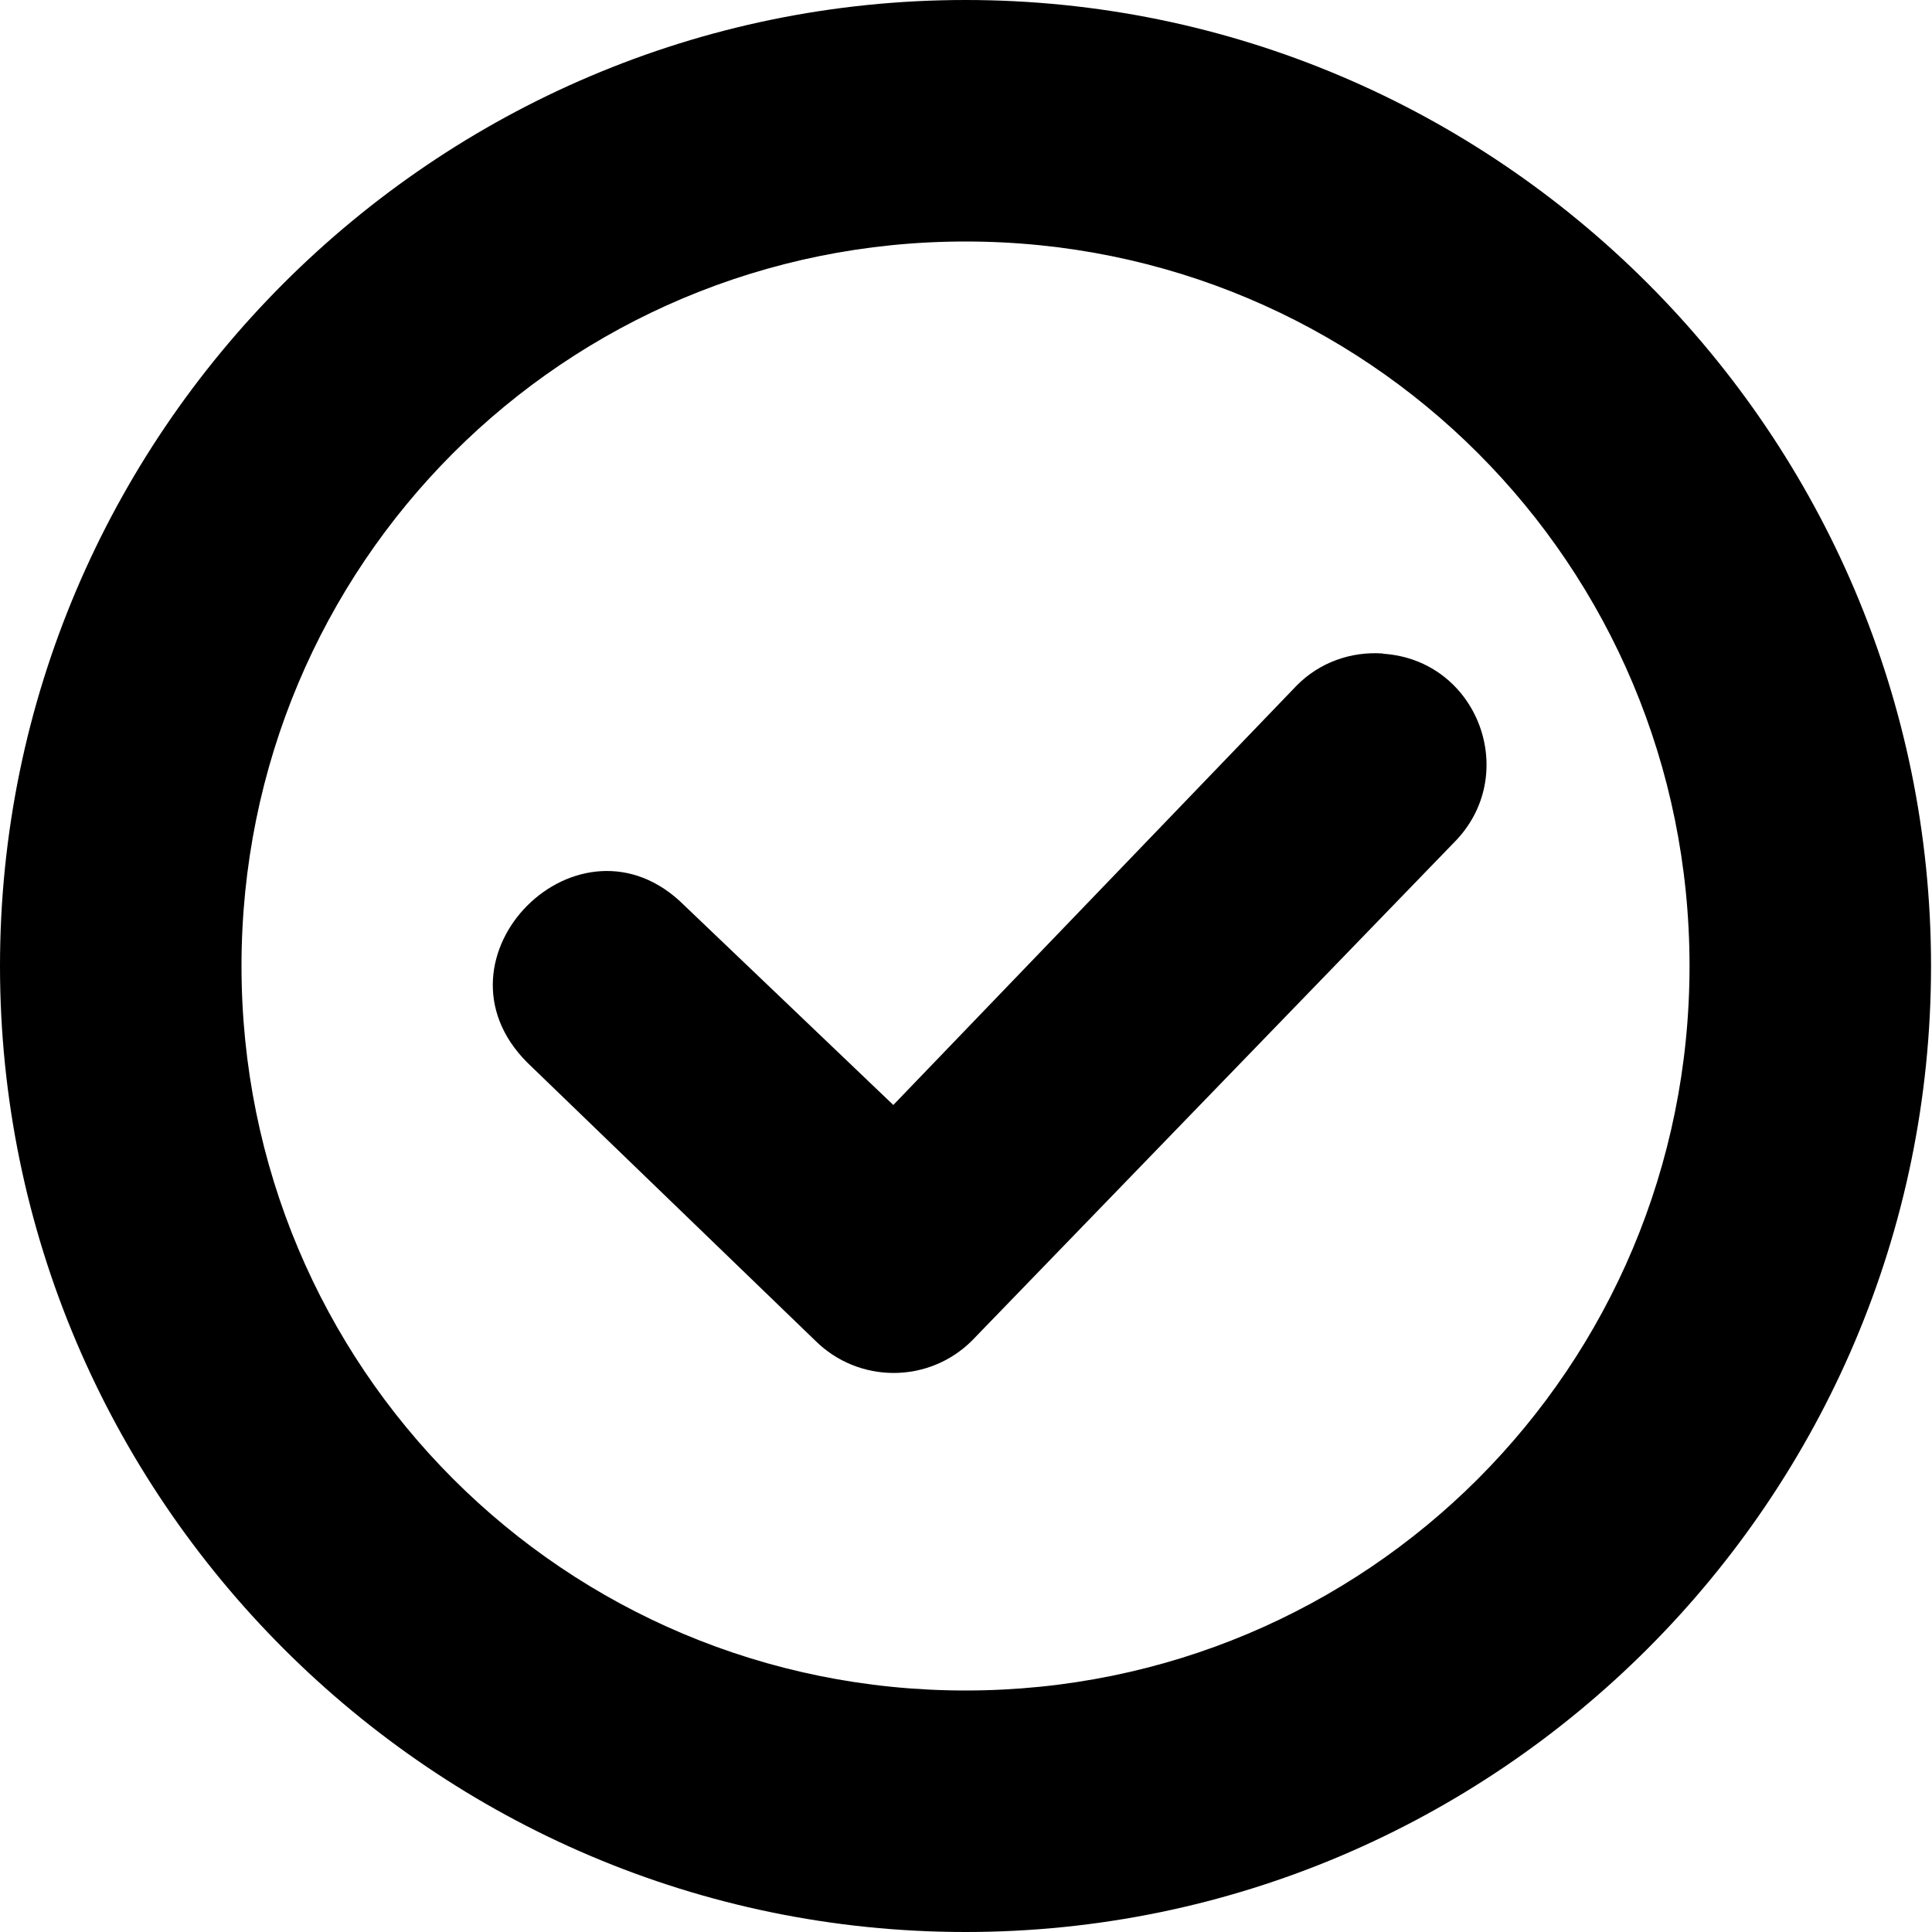
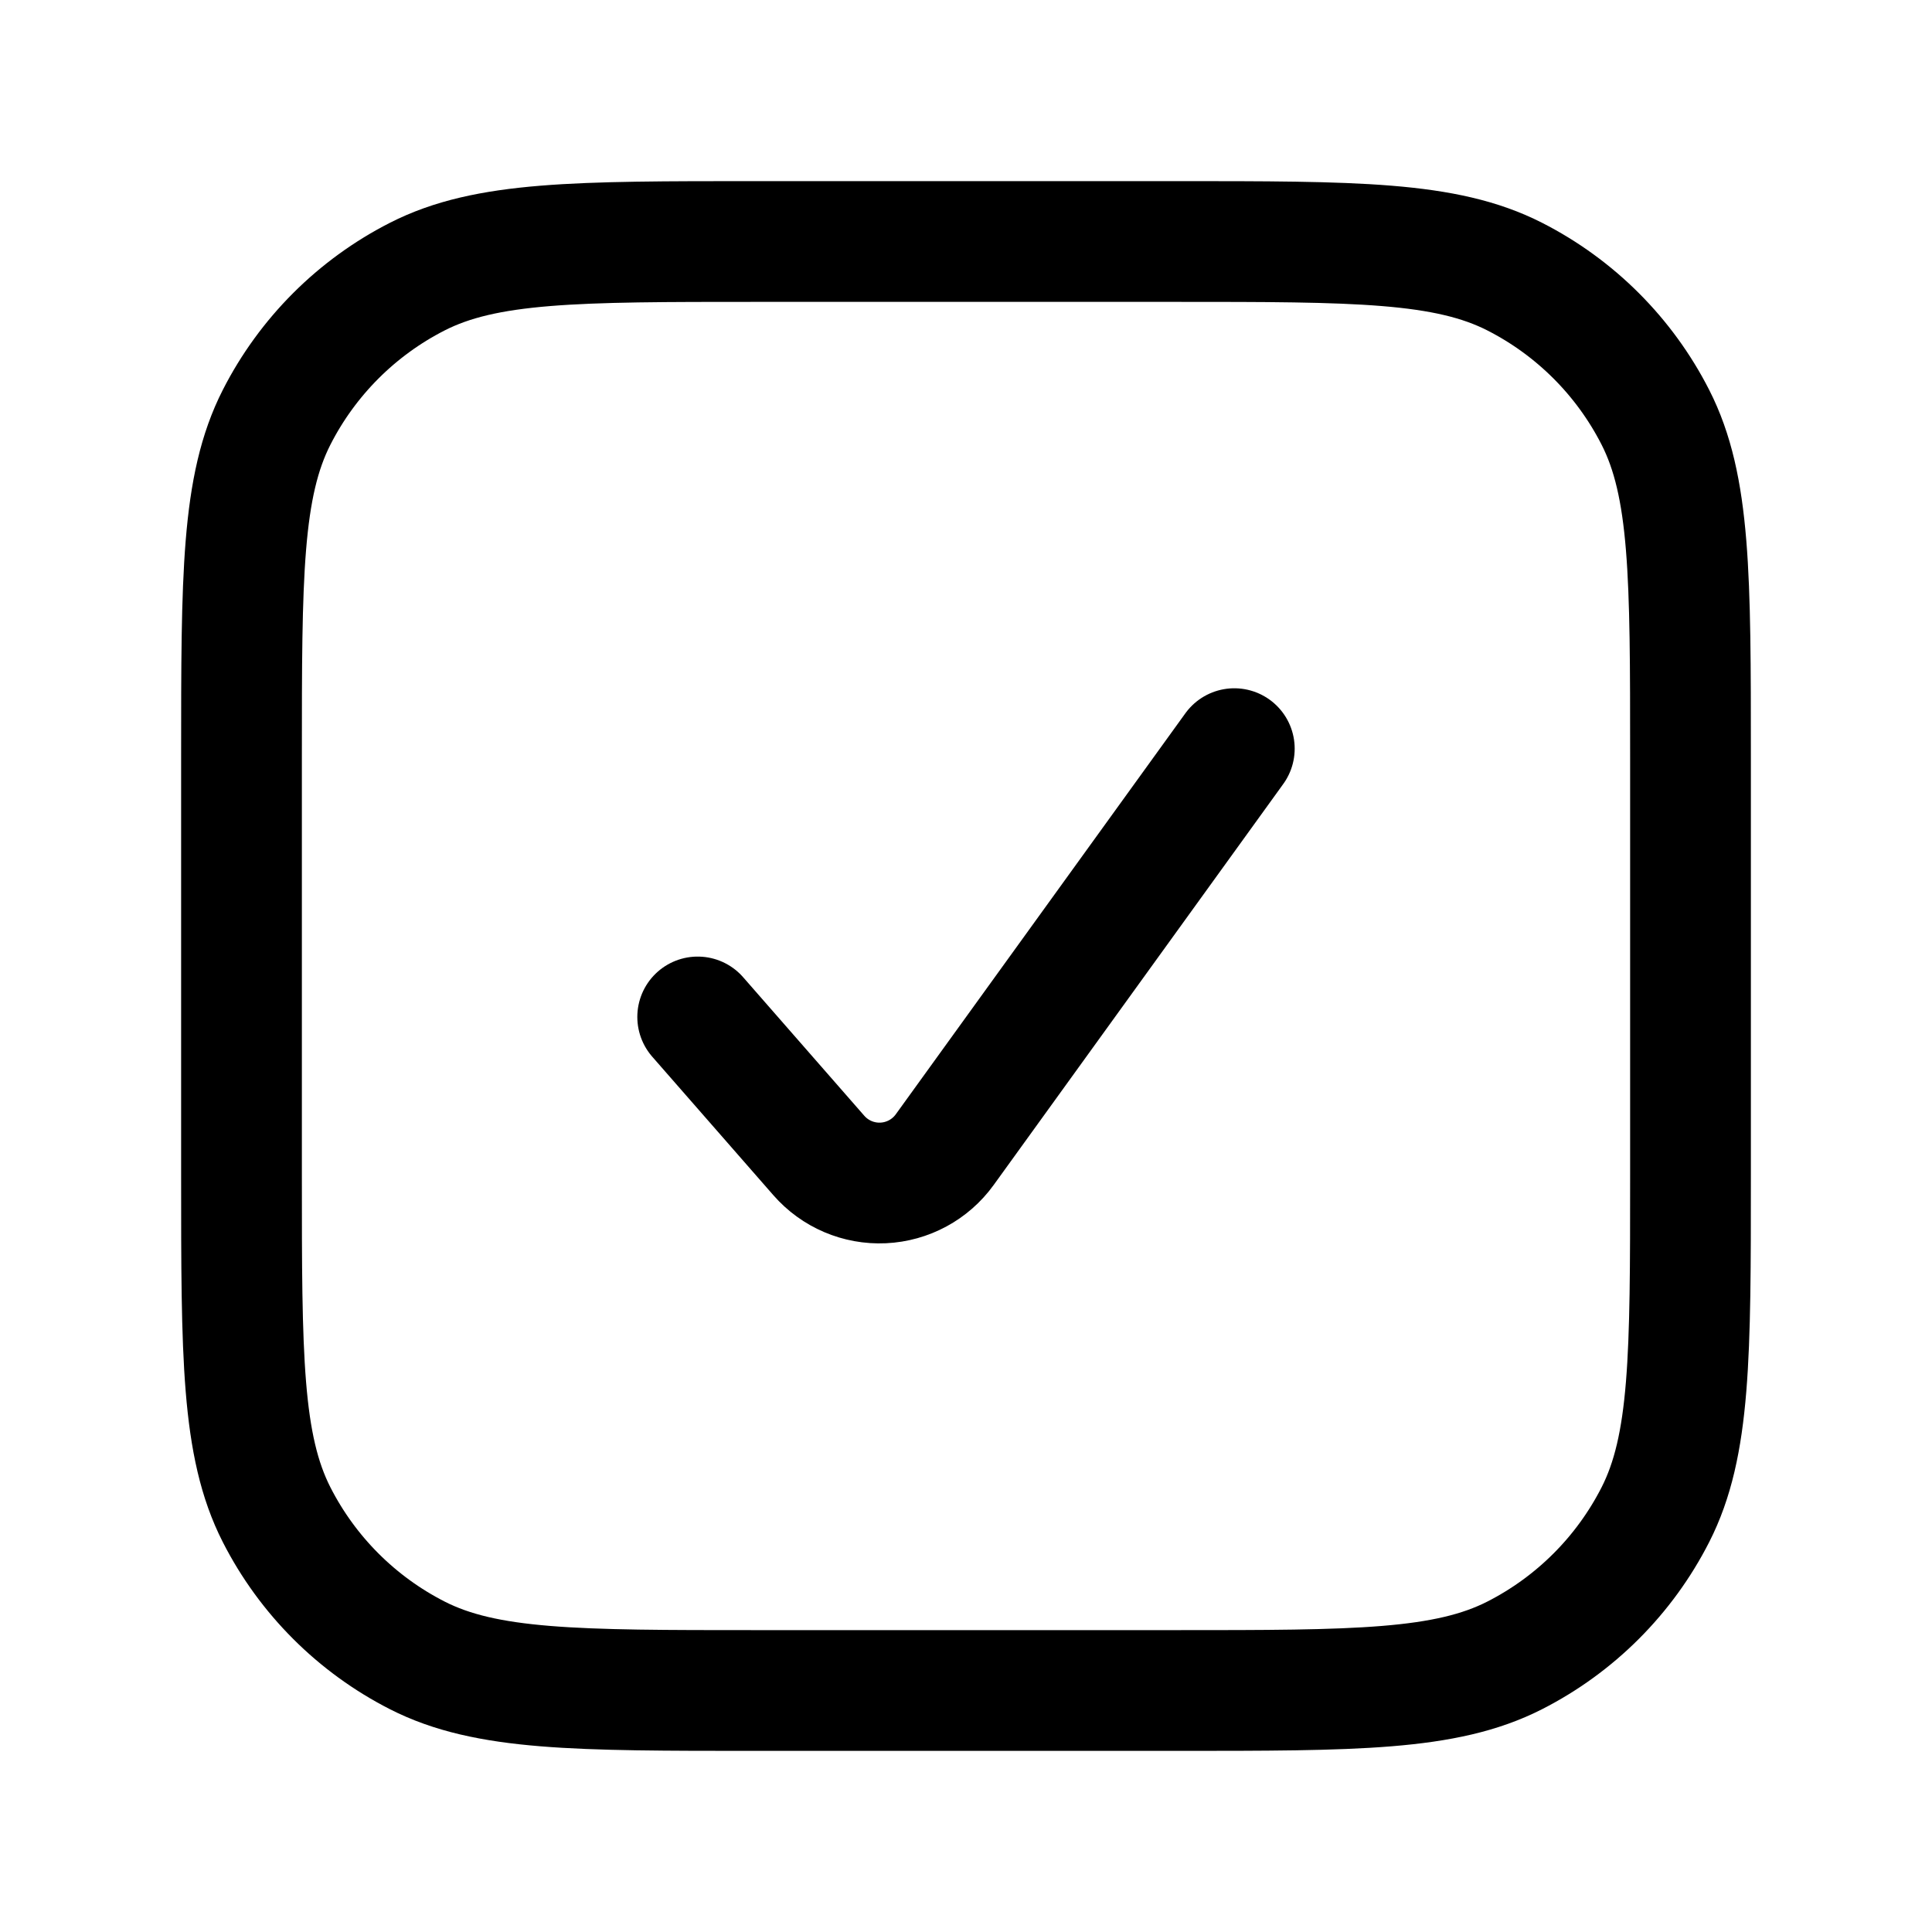
- <svg xmlns="http://www.w3.org/2000/svg" height="16px" viewBox="0 0 16 16" width="16px">
-   <g fill="currentColor">
-     <path d="m 11.453 5.414 c 0.789 0.051 1.145 1.008 0.586 1.566 l -3.988 4.121 c -0.359 0.359 -0.941 0.359 -1.301 0 l -2.383 -2.301 c -0.867 -0.867 0.434 -2.168 1.301 -1.301 l 1.73 1.652 l 3.34 -3.473 c 0.188 -0.191 0.449 -0.285 0.715 -0.266 z m 0 0" />
-     <path d="m 7.996 0 c -4.402 0 -7.996 3.594 -7.996 8 s 3.594 8 7.996 8 c 4.406 0 7.996 -3.594 7.996 -8 s -3.59 -8 -7.996 -8 z m 0 2 c 3.324 0 5.996 2.676 5.996 6 s -2.672 6 -5.996 6 c -3.324 0 -5.996 -2.676 -5.996 -6 s 2.672 -6 5.996 -6 z m 0 0" />
-   </g>
+ <svg xmlns="http://www.w3.org/2000/svg" width="24" height="24" fill="none" viewBox="0 0 24 24" stroke-width="1.5" stroke="#000000" stroke-linecap="round" stroke-linejoin="round">
+   <path d="M3 9.4c0-2.24 0-3.36.436-4.216a4 4 0 0 1 1.748-1.748C6.04 3 7.16 3 9.4 3h5.2c2.24 0 3.36 0 4.216.436a4 4 0 0 1 1.748 1.748C21 6.04 21 7.16 21 9.4v5.2c0 2.24 0 3.36-.436 4.216a4 4 0 0 1-1.748 1.748C17.96 21 16.84 21 14.6 21H9.4c-2.24 0-3.36 0-4.216-.436a4 4 0 0 1-1.748-1.748C3 17.96 3 16.84 3 14.6z" />
+   <path d="m8.667 12.633 1.505 1.721a1 1 0 0 0 1.564-.073L15.333 9.3" />
</svg>
